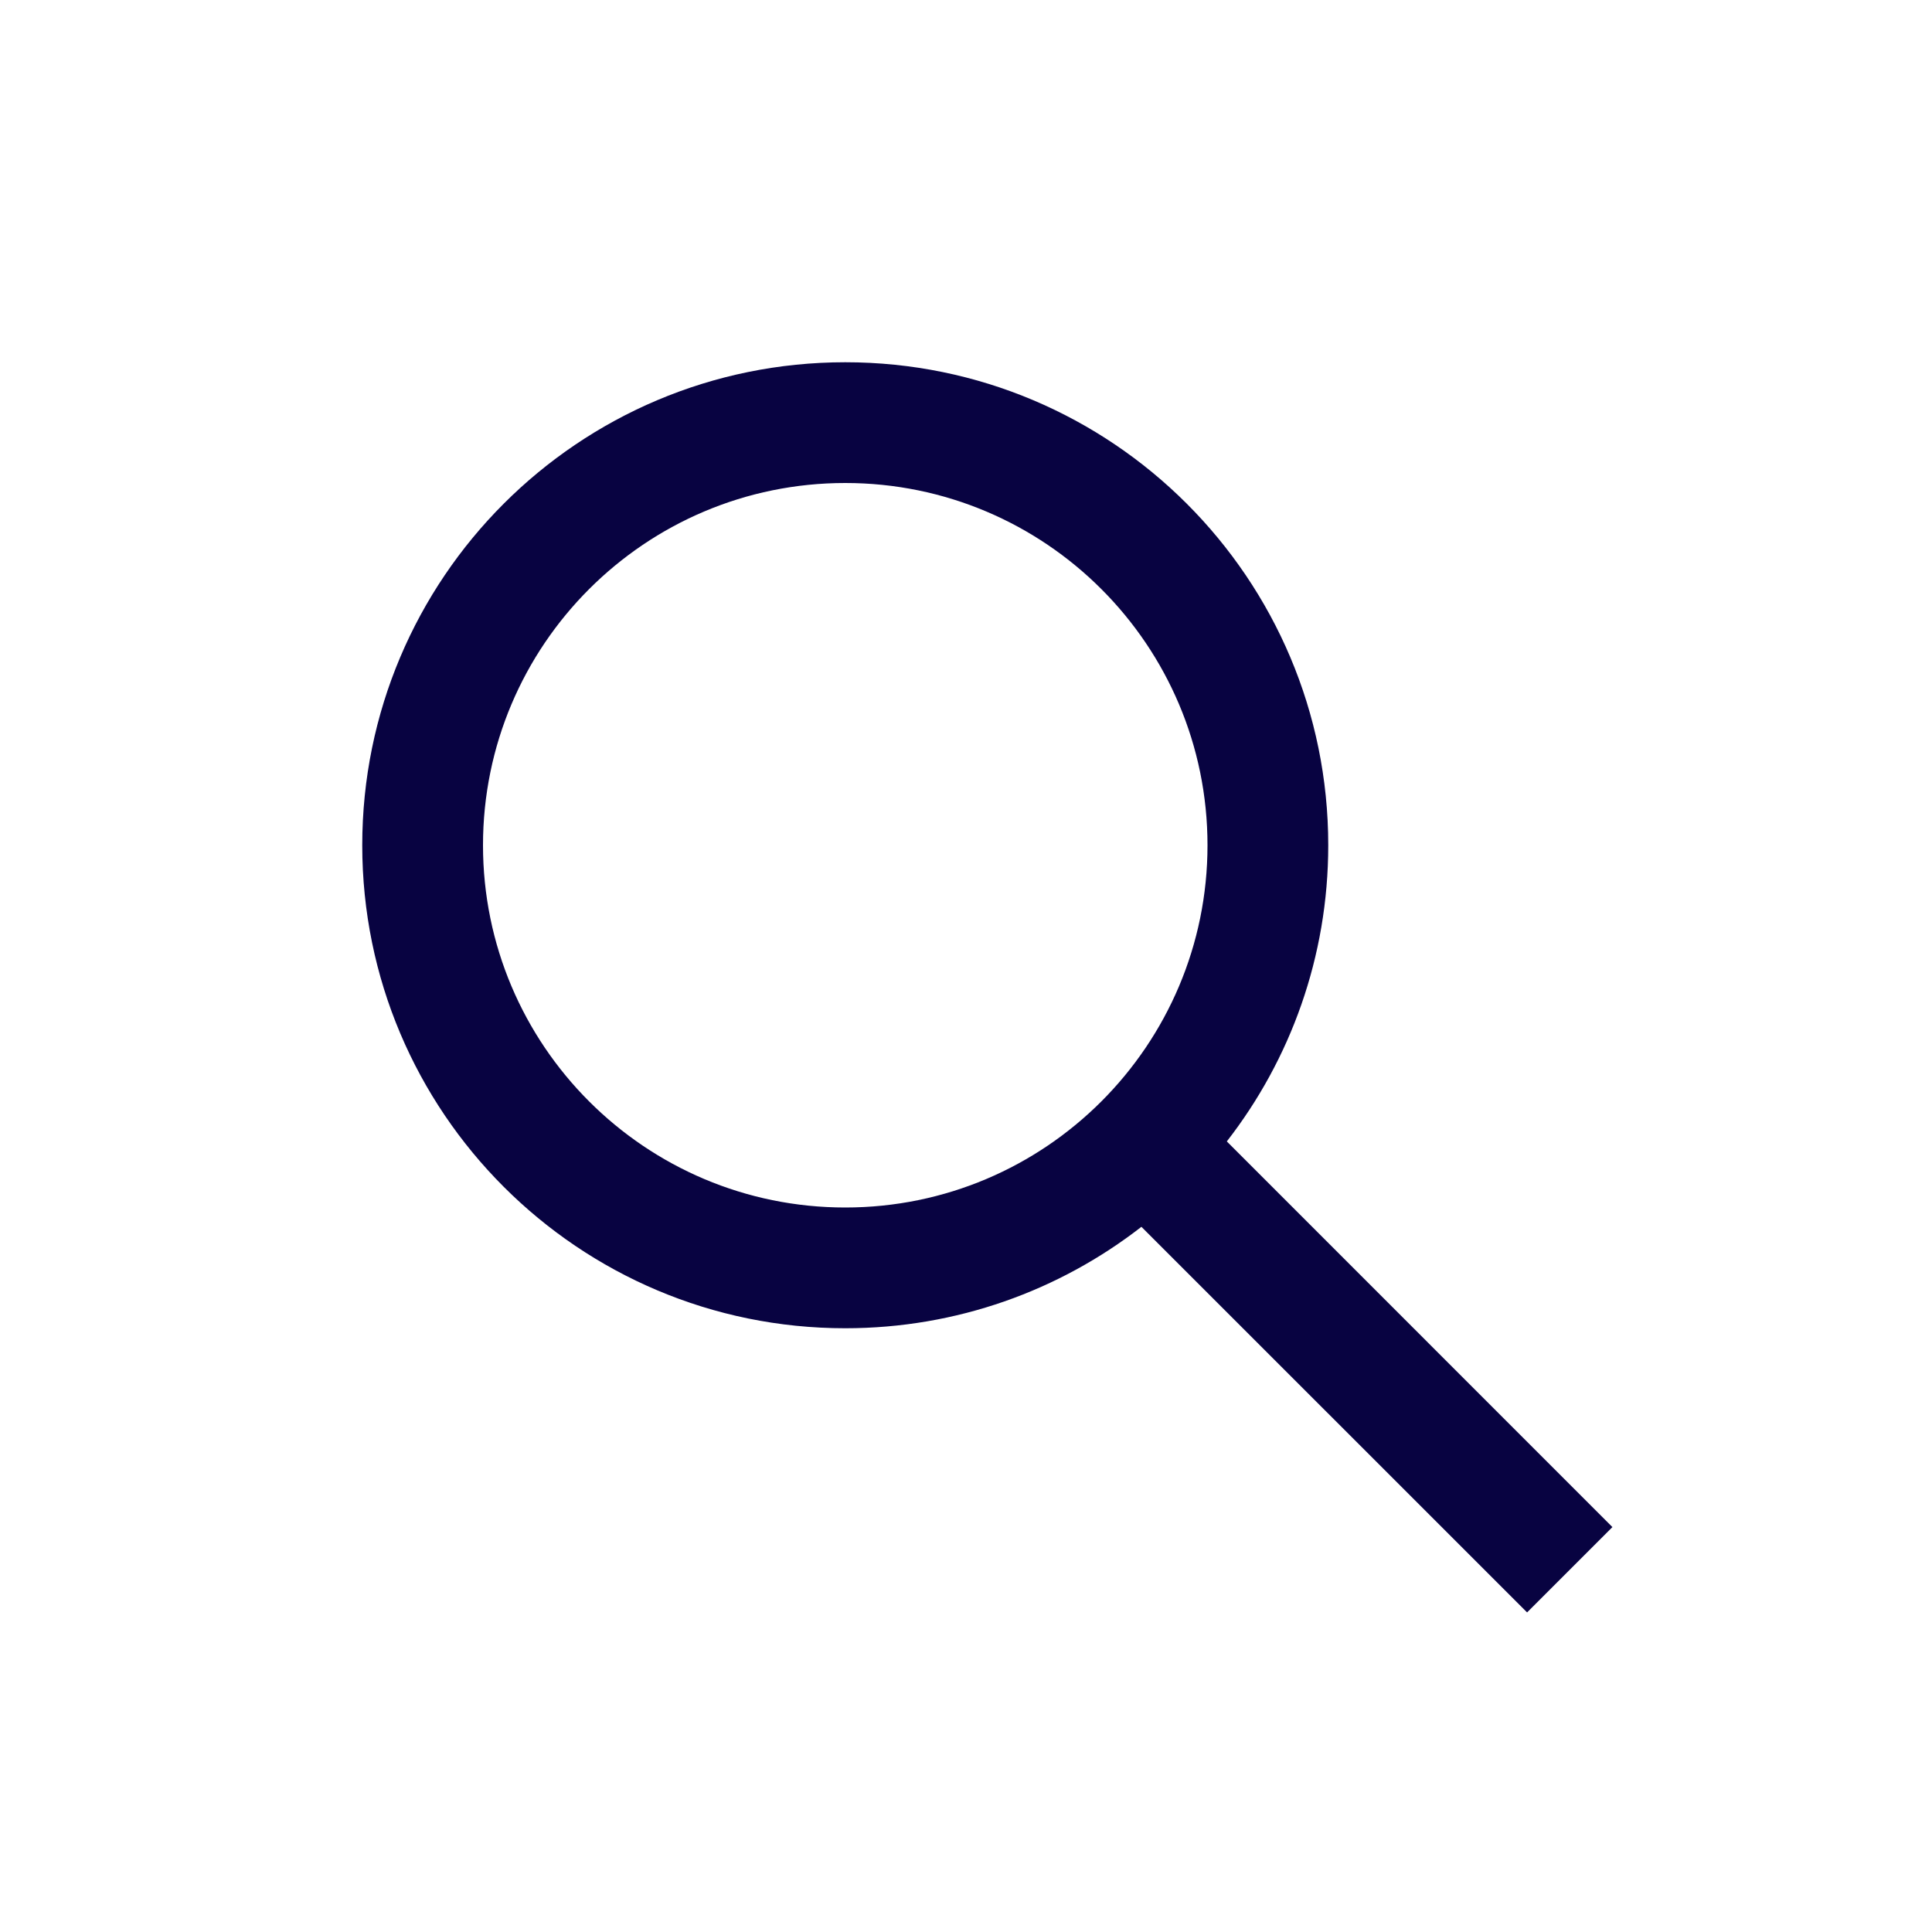
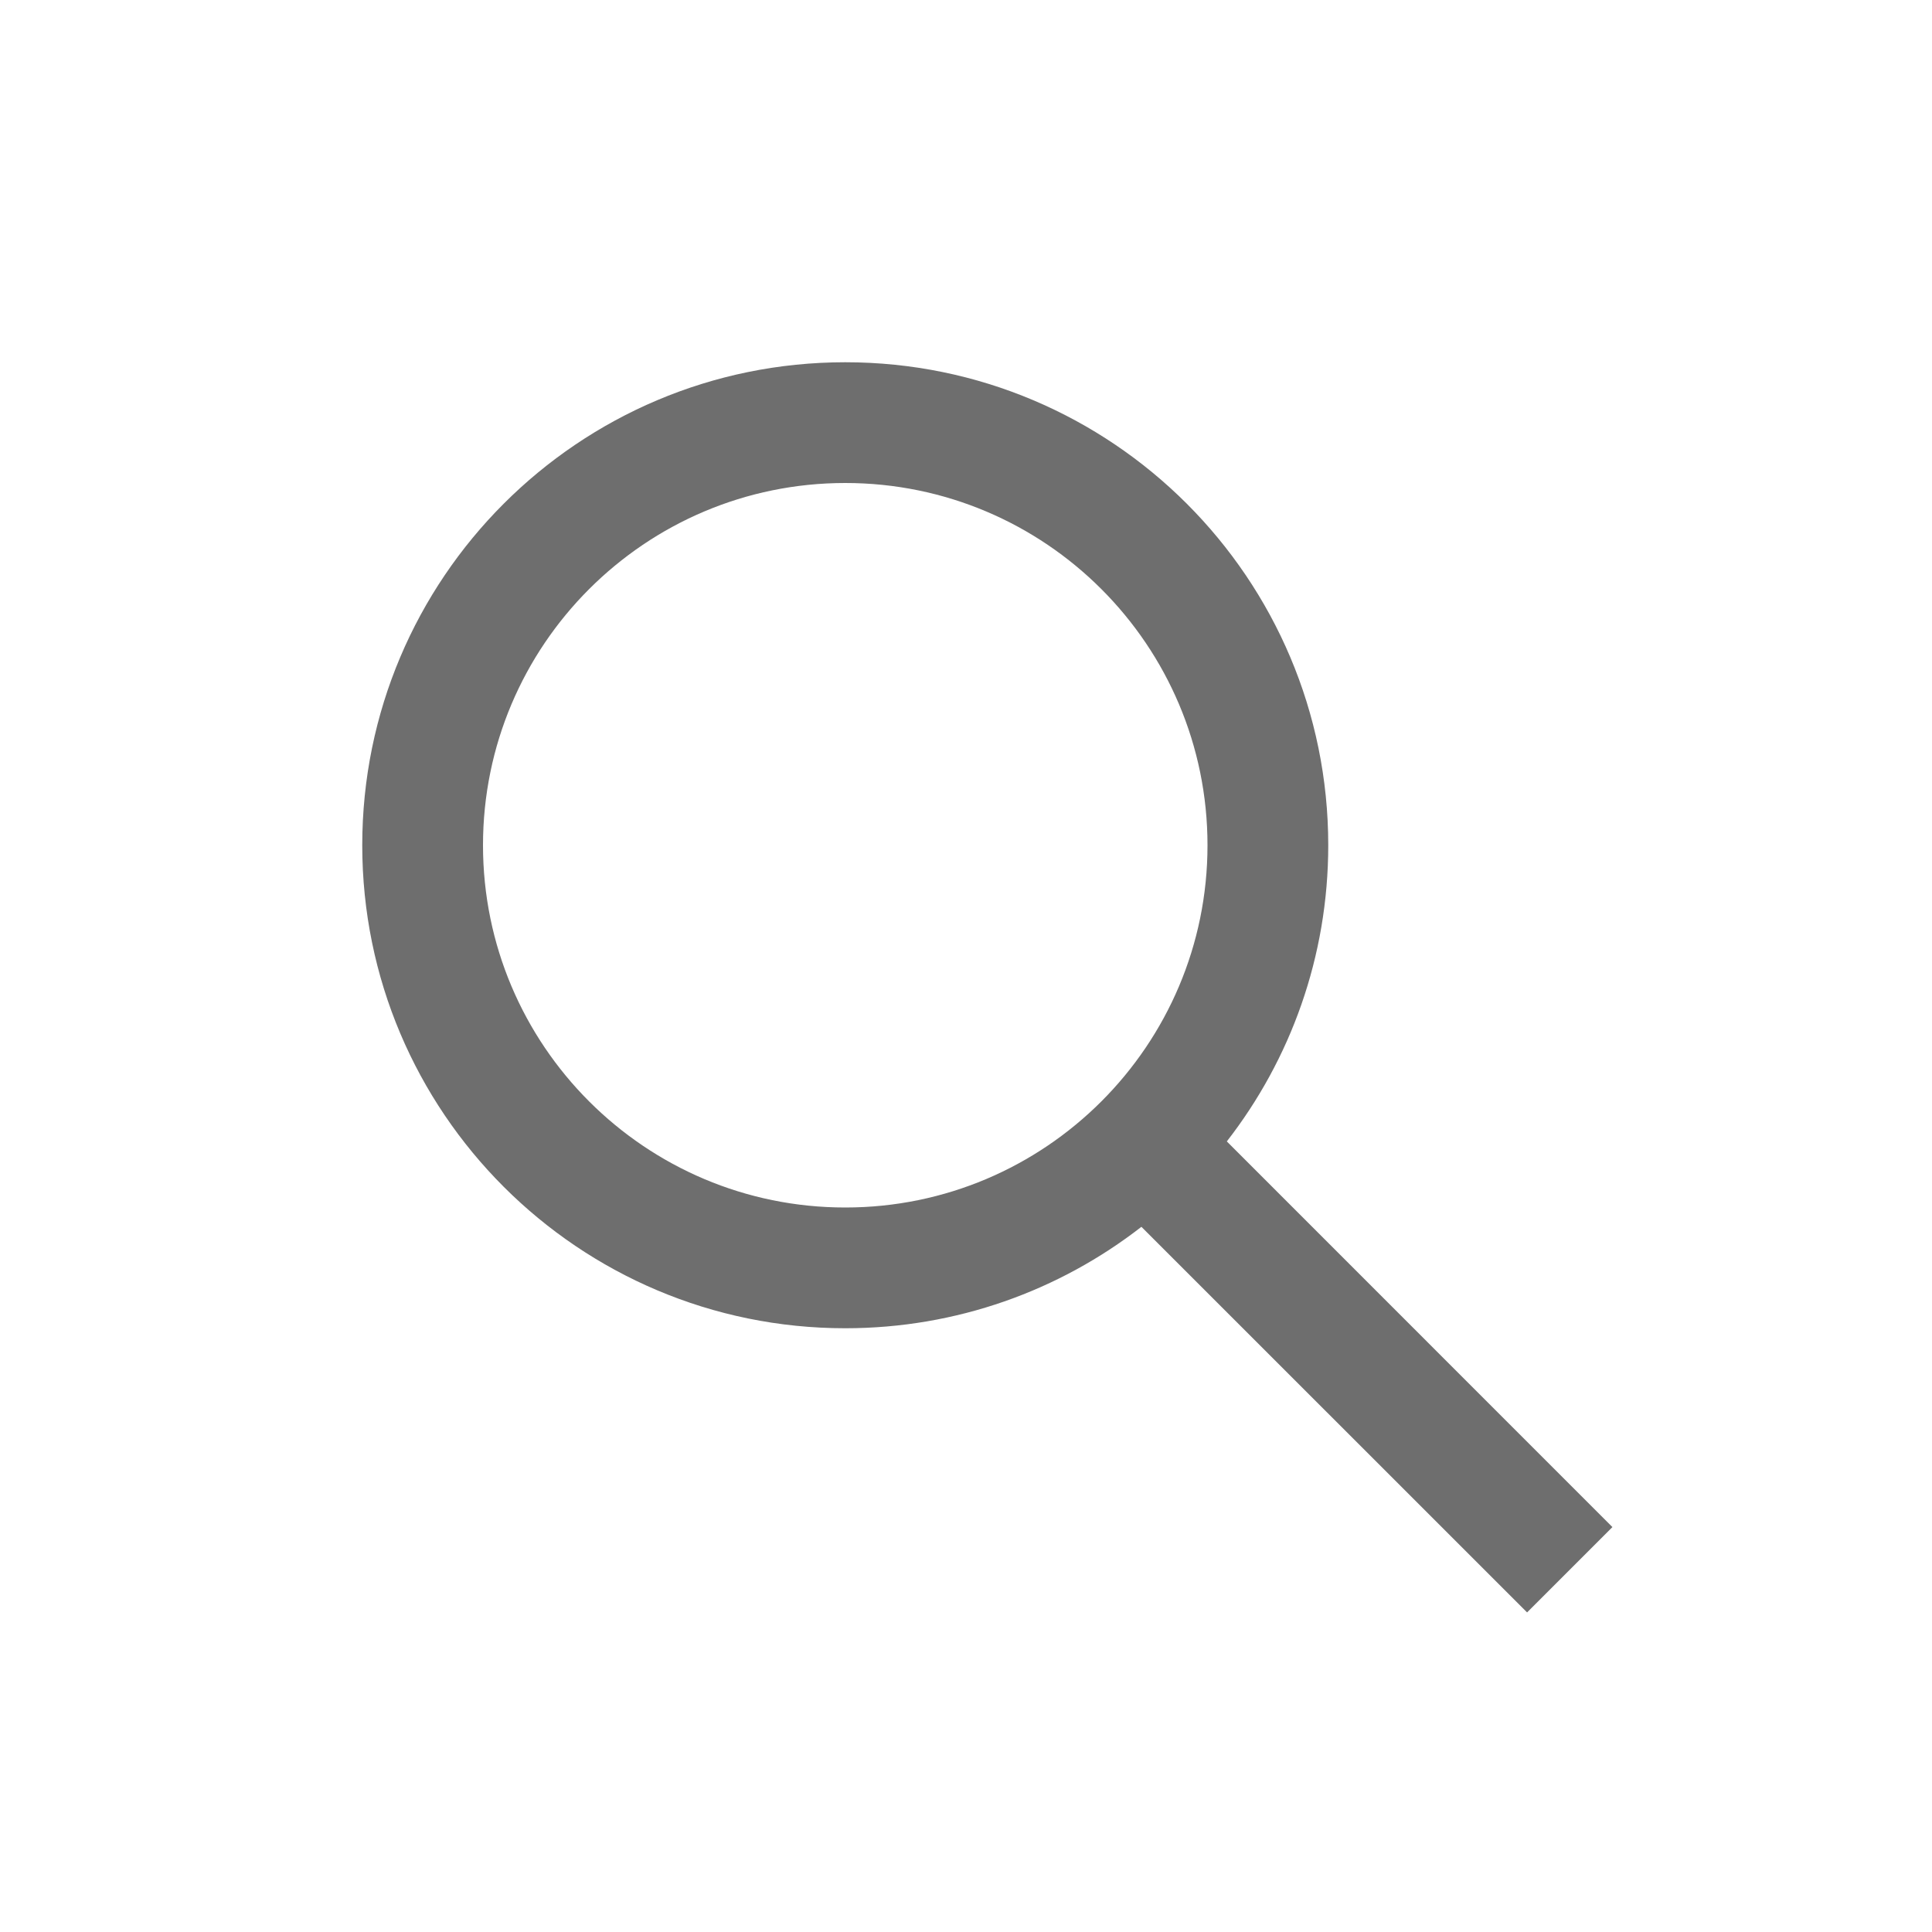
<svg xmlns="http://www.w3.org/2000/svg" width="800px" height="800px" viewBox="0 0 24 24" fill="none">
-   <path fill-rule="evenodd" clip-rule="evenodd" d="M15 10.5C15 12.985 12.985 15 10.5 15C8.015 15 6 12.985 6 10.5C6 8.015 8.015 6 10.5 6C12.985 6 15 8.015 15 10.5ZM14.179 15.24C13.163 16.03 11.886 16.5 10.5 16.5C7.186 16.5 4.5 13.814 4.5 10.5C4.5 7.186 7.186 4.5 10.5 4.5C13.814 4.5 16.5 7.186 16.5 10.5C16.5 11.886 16.03 13.163 15.24 14.179L20.03 18.97L18.97 20.03L14.179 15.24Z" fill="#080341" />
+   <path fill-rule="evenodd" clip-rule="evenodd" d="M15 10.5C15 12.985 12.985 15 10.5 15C8.015 15 6 12.985 6 10.5C6 8.015 8.015 6 10.5 6C12.985 6 15 8.015 15 10.5ZM14.179 15.24C13.163 16.03 11.886 16.5 10.5 16.5C7.186 16.5 4.5 13.814 4.5 10.5C4.5 7.186 7.186 4.5 10.5 4.5C13.814 4.5 16.5 7.186 16.5 10.5C16.5 11.886 16.03 13.163 15.24 14.179L20.03 18.97L18.97 20.03L14.179 15.24Z" fill="#6E6E6E" />
</svg>
